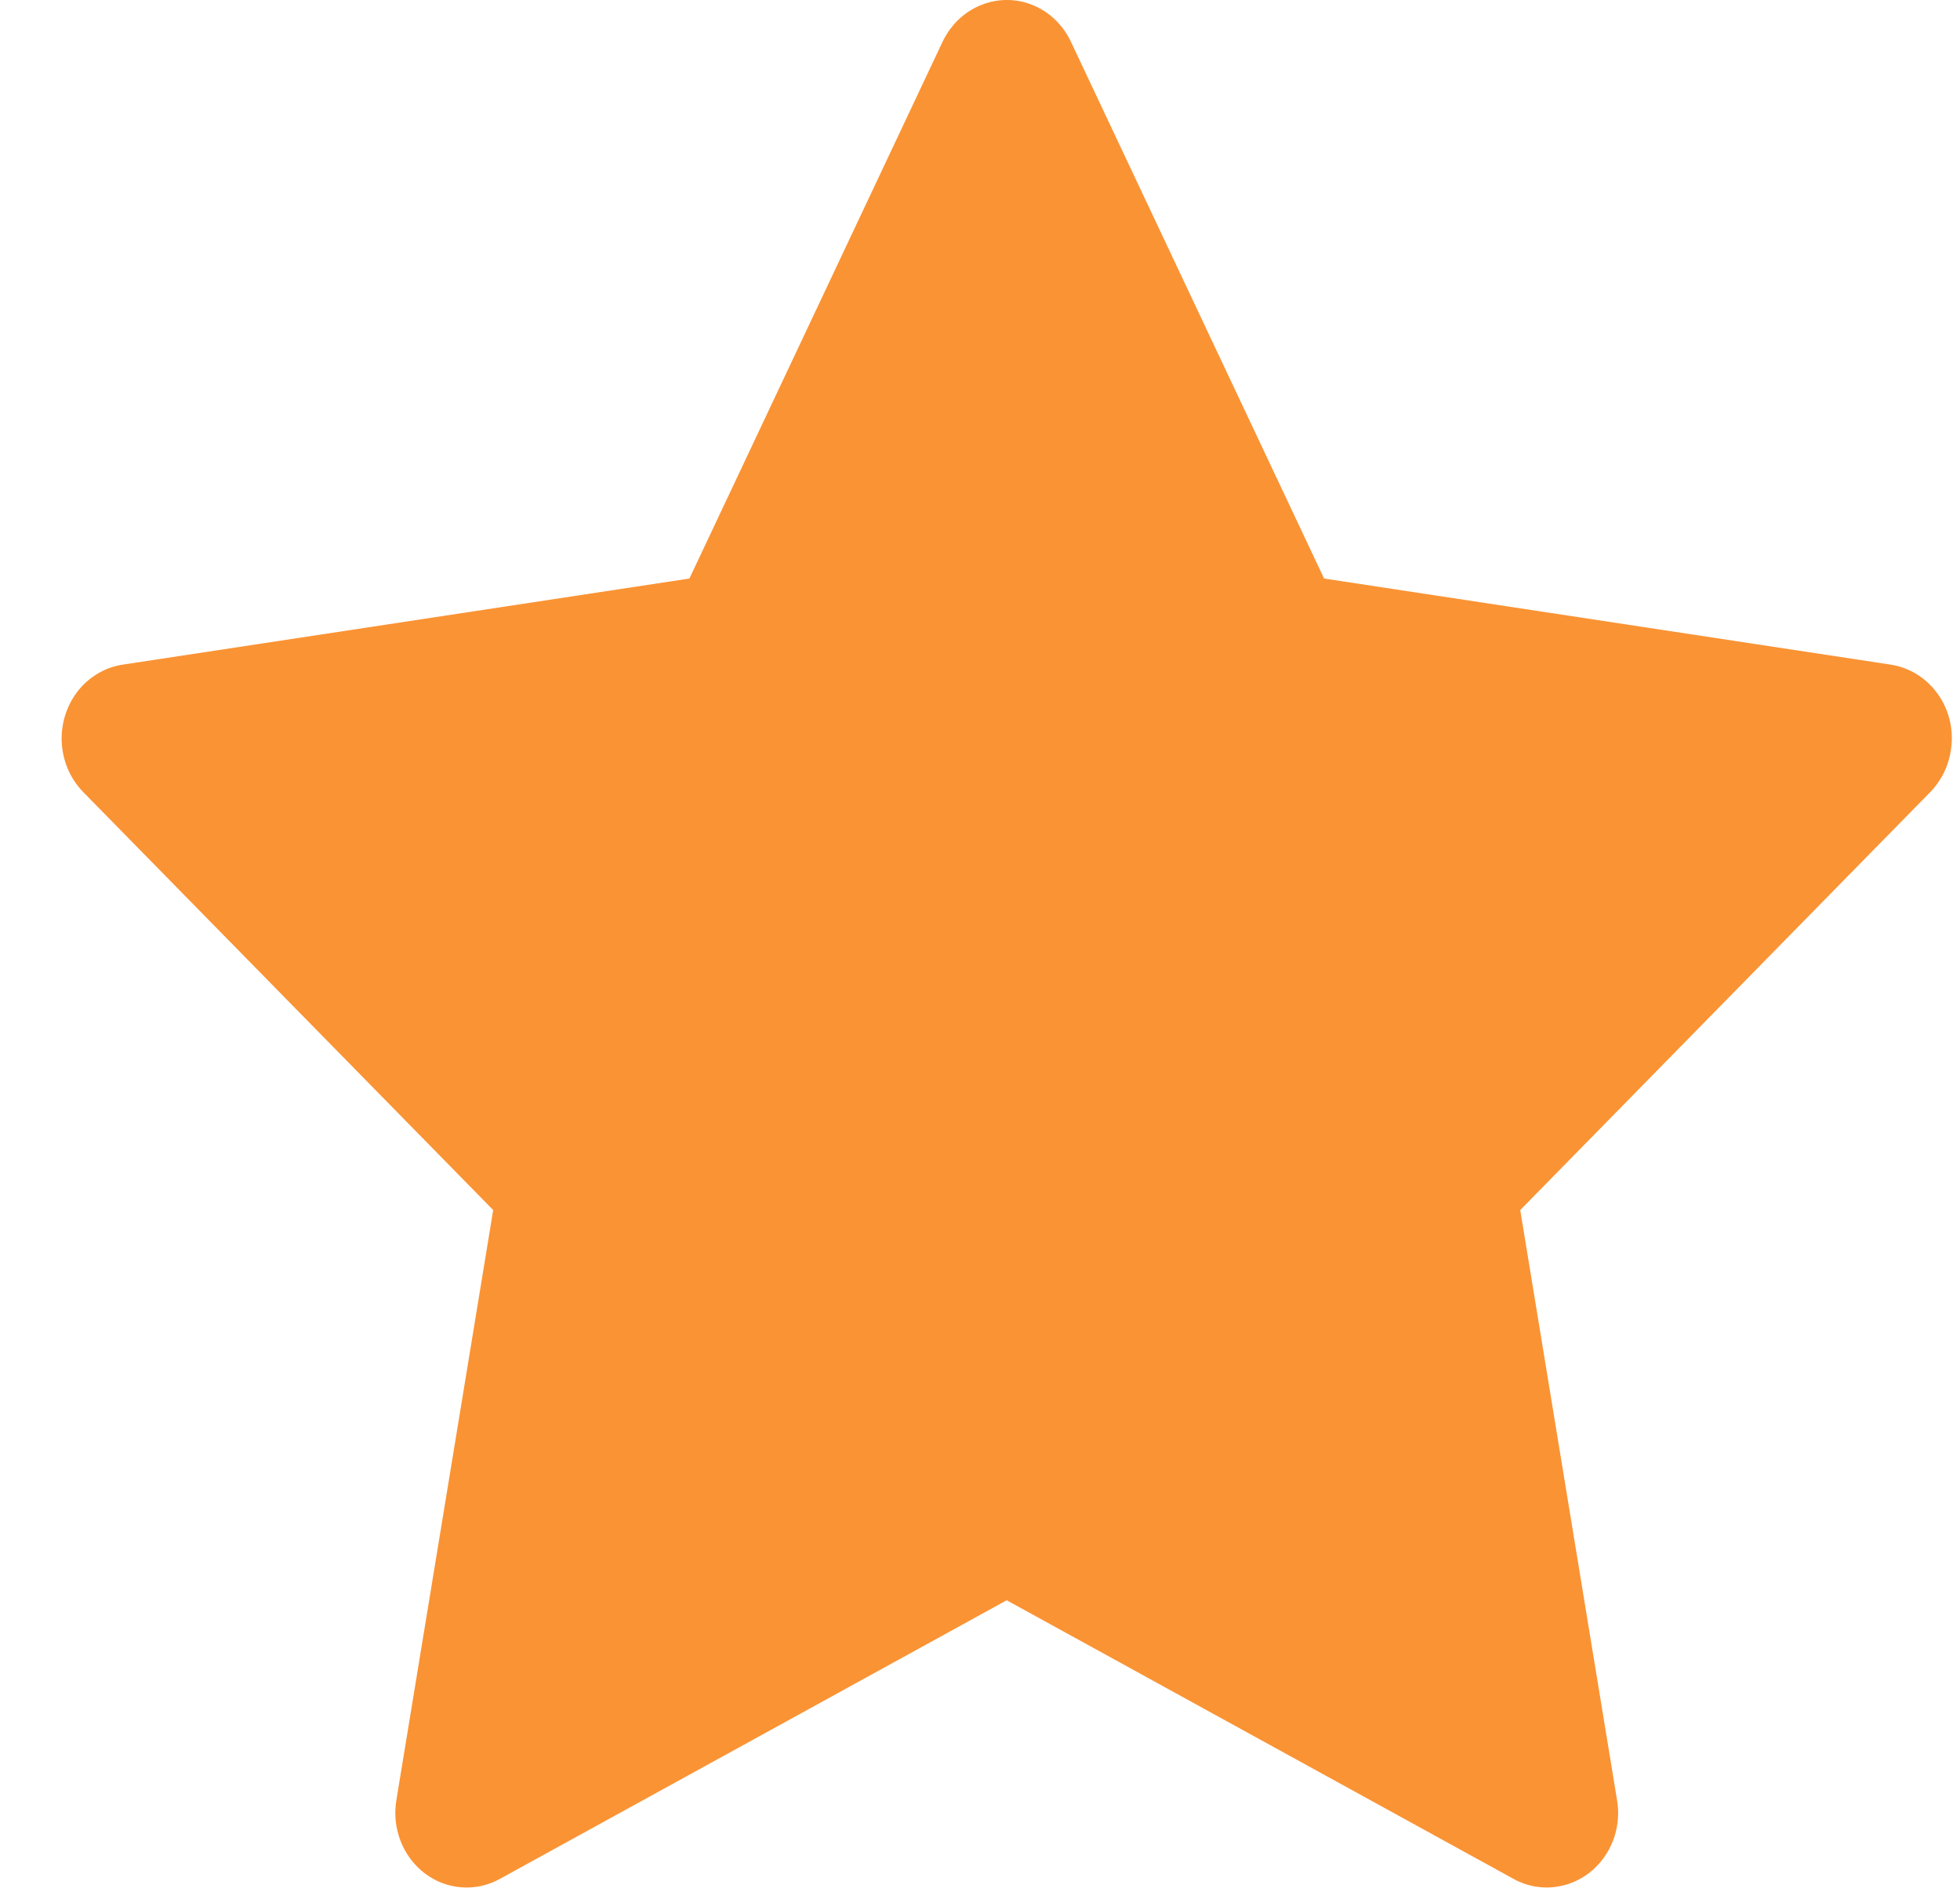
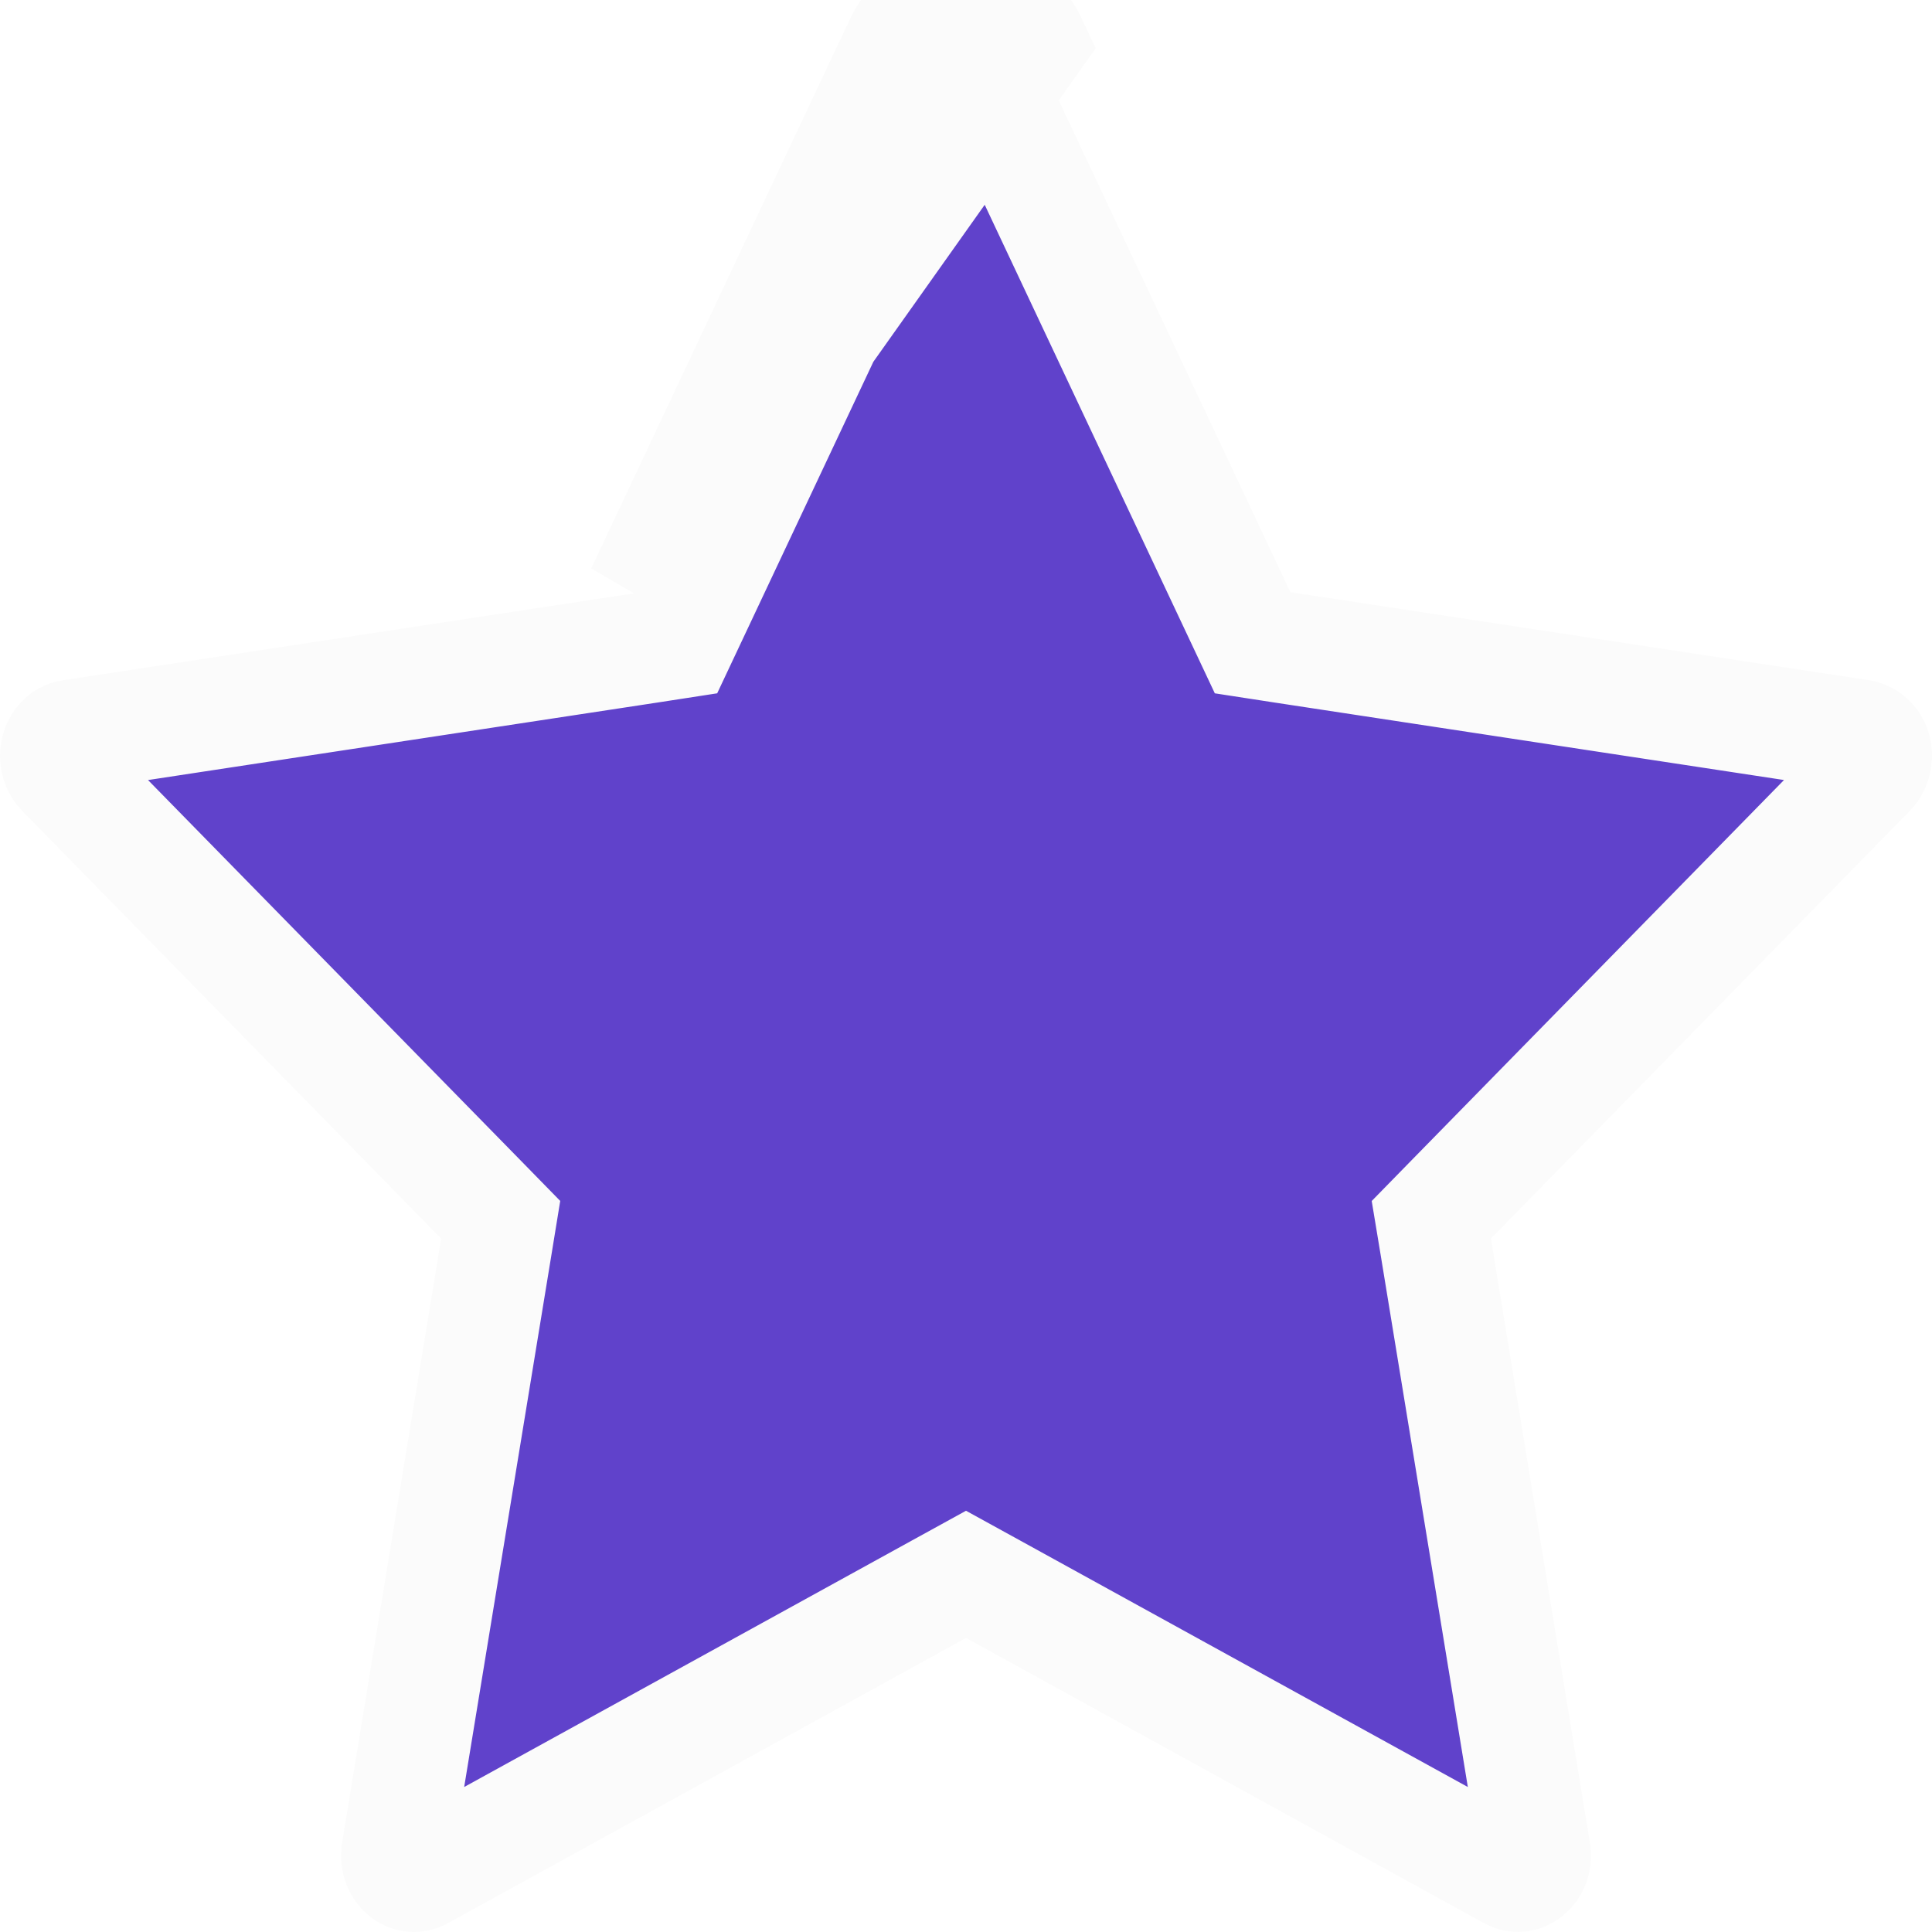
- <svg xmlns="http://www.w3.org/2000/svg" width="27" height="26" viewBox="0 0 27 26" fill="none">
-   <path d="M26.046 9.155L18.24 7.969L14.751 0.572C14.655 0.37 14.498 0.206 14.305 0.106C13.819 -0.145 13.229 0.064 12.986 0.572L9.497 7.969L1.691 9.155C1.476 9.187 1.279 9.294 1.128 9.454C0.946 9.65 0.846 9.913 0.849 10.186C0.853 10.46 0.96 10.72 1.147 10.911L6.794 16.668L5.46 24.798C5.429 24.987 5.449 25.181 5.518 25.359C5.587 25.537 5.702 25.691 5.851 25.804C5.999 25.917 6.175 25.984 6.358 25.997C6.541 26.011 6.724 25.971 6.886 25.881L13.868 22.043L20.85 25.881C21.041 25.987 21.262 26.023 21.474 25.984C22.009 25.888 22.369 25.357 22.276 24.798L20.942 16.668L26.59 10.911C26.744 10.753 26.845 10.547 26.876 10.322C26.959 9.76 26.584 9.239 26.046 9.155V9.155Z" fill="#FA9334" />
+ <svg xmlns="http://www.w3.org/2000/svg" width="26" height="26" viewBox="0 0 26 26" fill="none">
+   <path d="M13.881 0.572C13.786 0.37 13.629 0.206 13.436 0.106C12.951 -0.145 12.361 0.064 12.119 0.572L8.635 7.969L13.881 0.572ZM12.796 0.894C12.867 0.748 13.004 0.727 13.092 0.772L13.092 0.773C13.134 0.794 13.175 0.834 13.202 0.891L13.203 0.892L16.687 8.289L16.857 8.65L17.253 8.711L25.044 9.896C25.045 9.896 25.045 9.897 25.045 9.897C25.154 9.914 25.273 10.036 25.247 10.213L25.247 10.213L25.245 10.221C25.236 10.287 25.207 10.345 25.166 10.387C25.166 10.387 25.166 10.387 25.166 10.387L19.528 16.143L19.262 16.415L19.324 16.789L20.656 24.919L20.656 24.92C20.686 25.103 20.565 25.227 20.462 25.246L20.46 25.246C20.418 25.254 20.373 25.247 20.337 25.226L20.333 25.224L13.362 21.386L13 21.187L12.638 21.386L5.667 25.224L5.666 25.225C5.63 25.245 5.592 25.252 5.557 25.25C5.521 25.247 5.483 25.234 5.448 25.207C5.413 25.18 5.381 25.14 5.361 25.088C5.341 25.036 5.335 24.977 5.344 24.92L5.344 24.919L6.677 16.789L6.738 16.415L6.472 16.143L0.833 10.386L0.833 10.386C0.785 10.336 0.751 10.262 0.75 10.177C0.749 10.092 0.78 10.017 0.827 9.966C0.867 9.924 0.911 9.903 0.951 9.897L0.953 9.897L8.748 8.711L9.143 8.65L9.313 8.289L12.796 0.895C12.796 0.895 12.796 0.895 12.796 0.894Z" fill="#6042CB" stroke="#FBFBFB" stroke-width="1.5" />
</svg>
